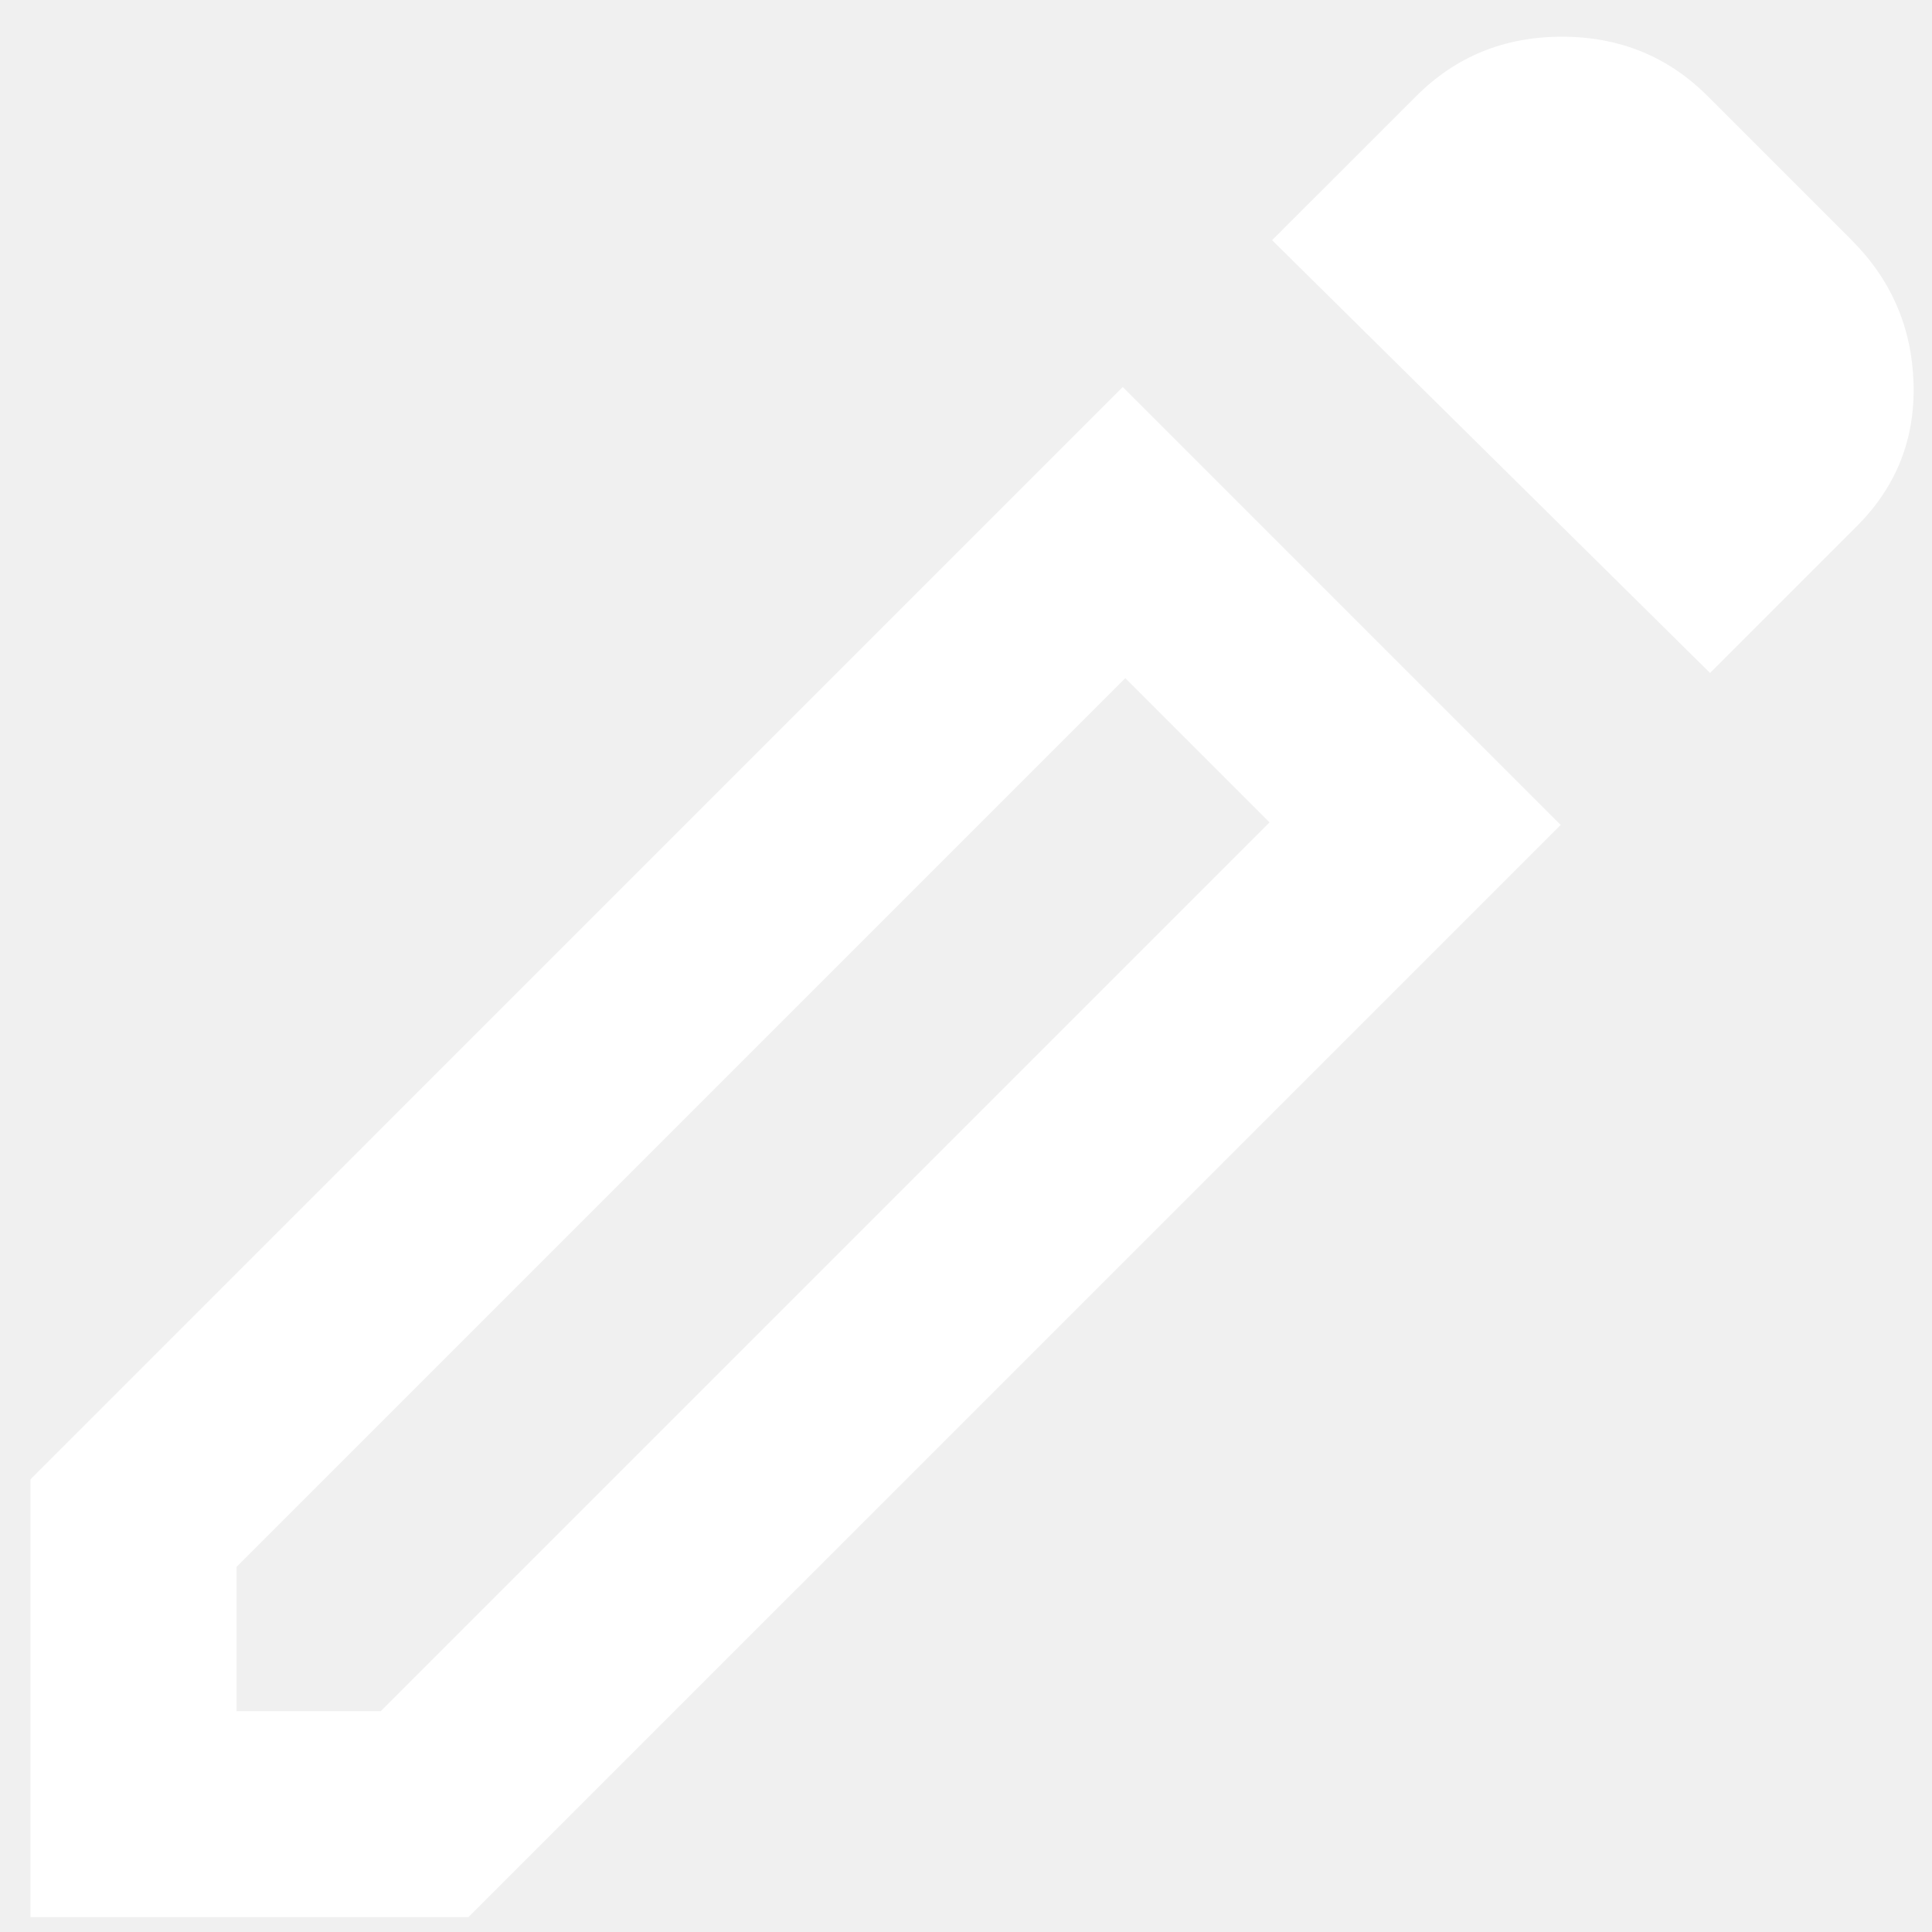
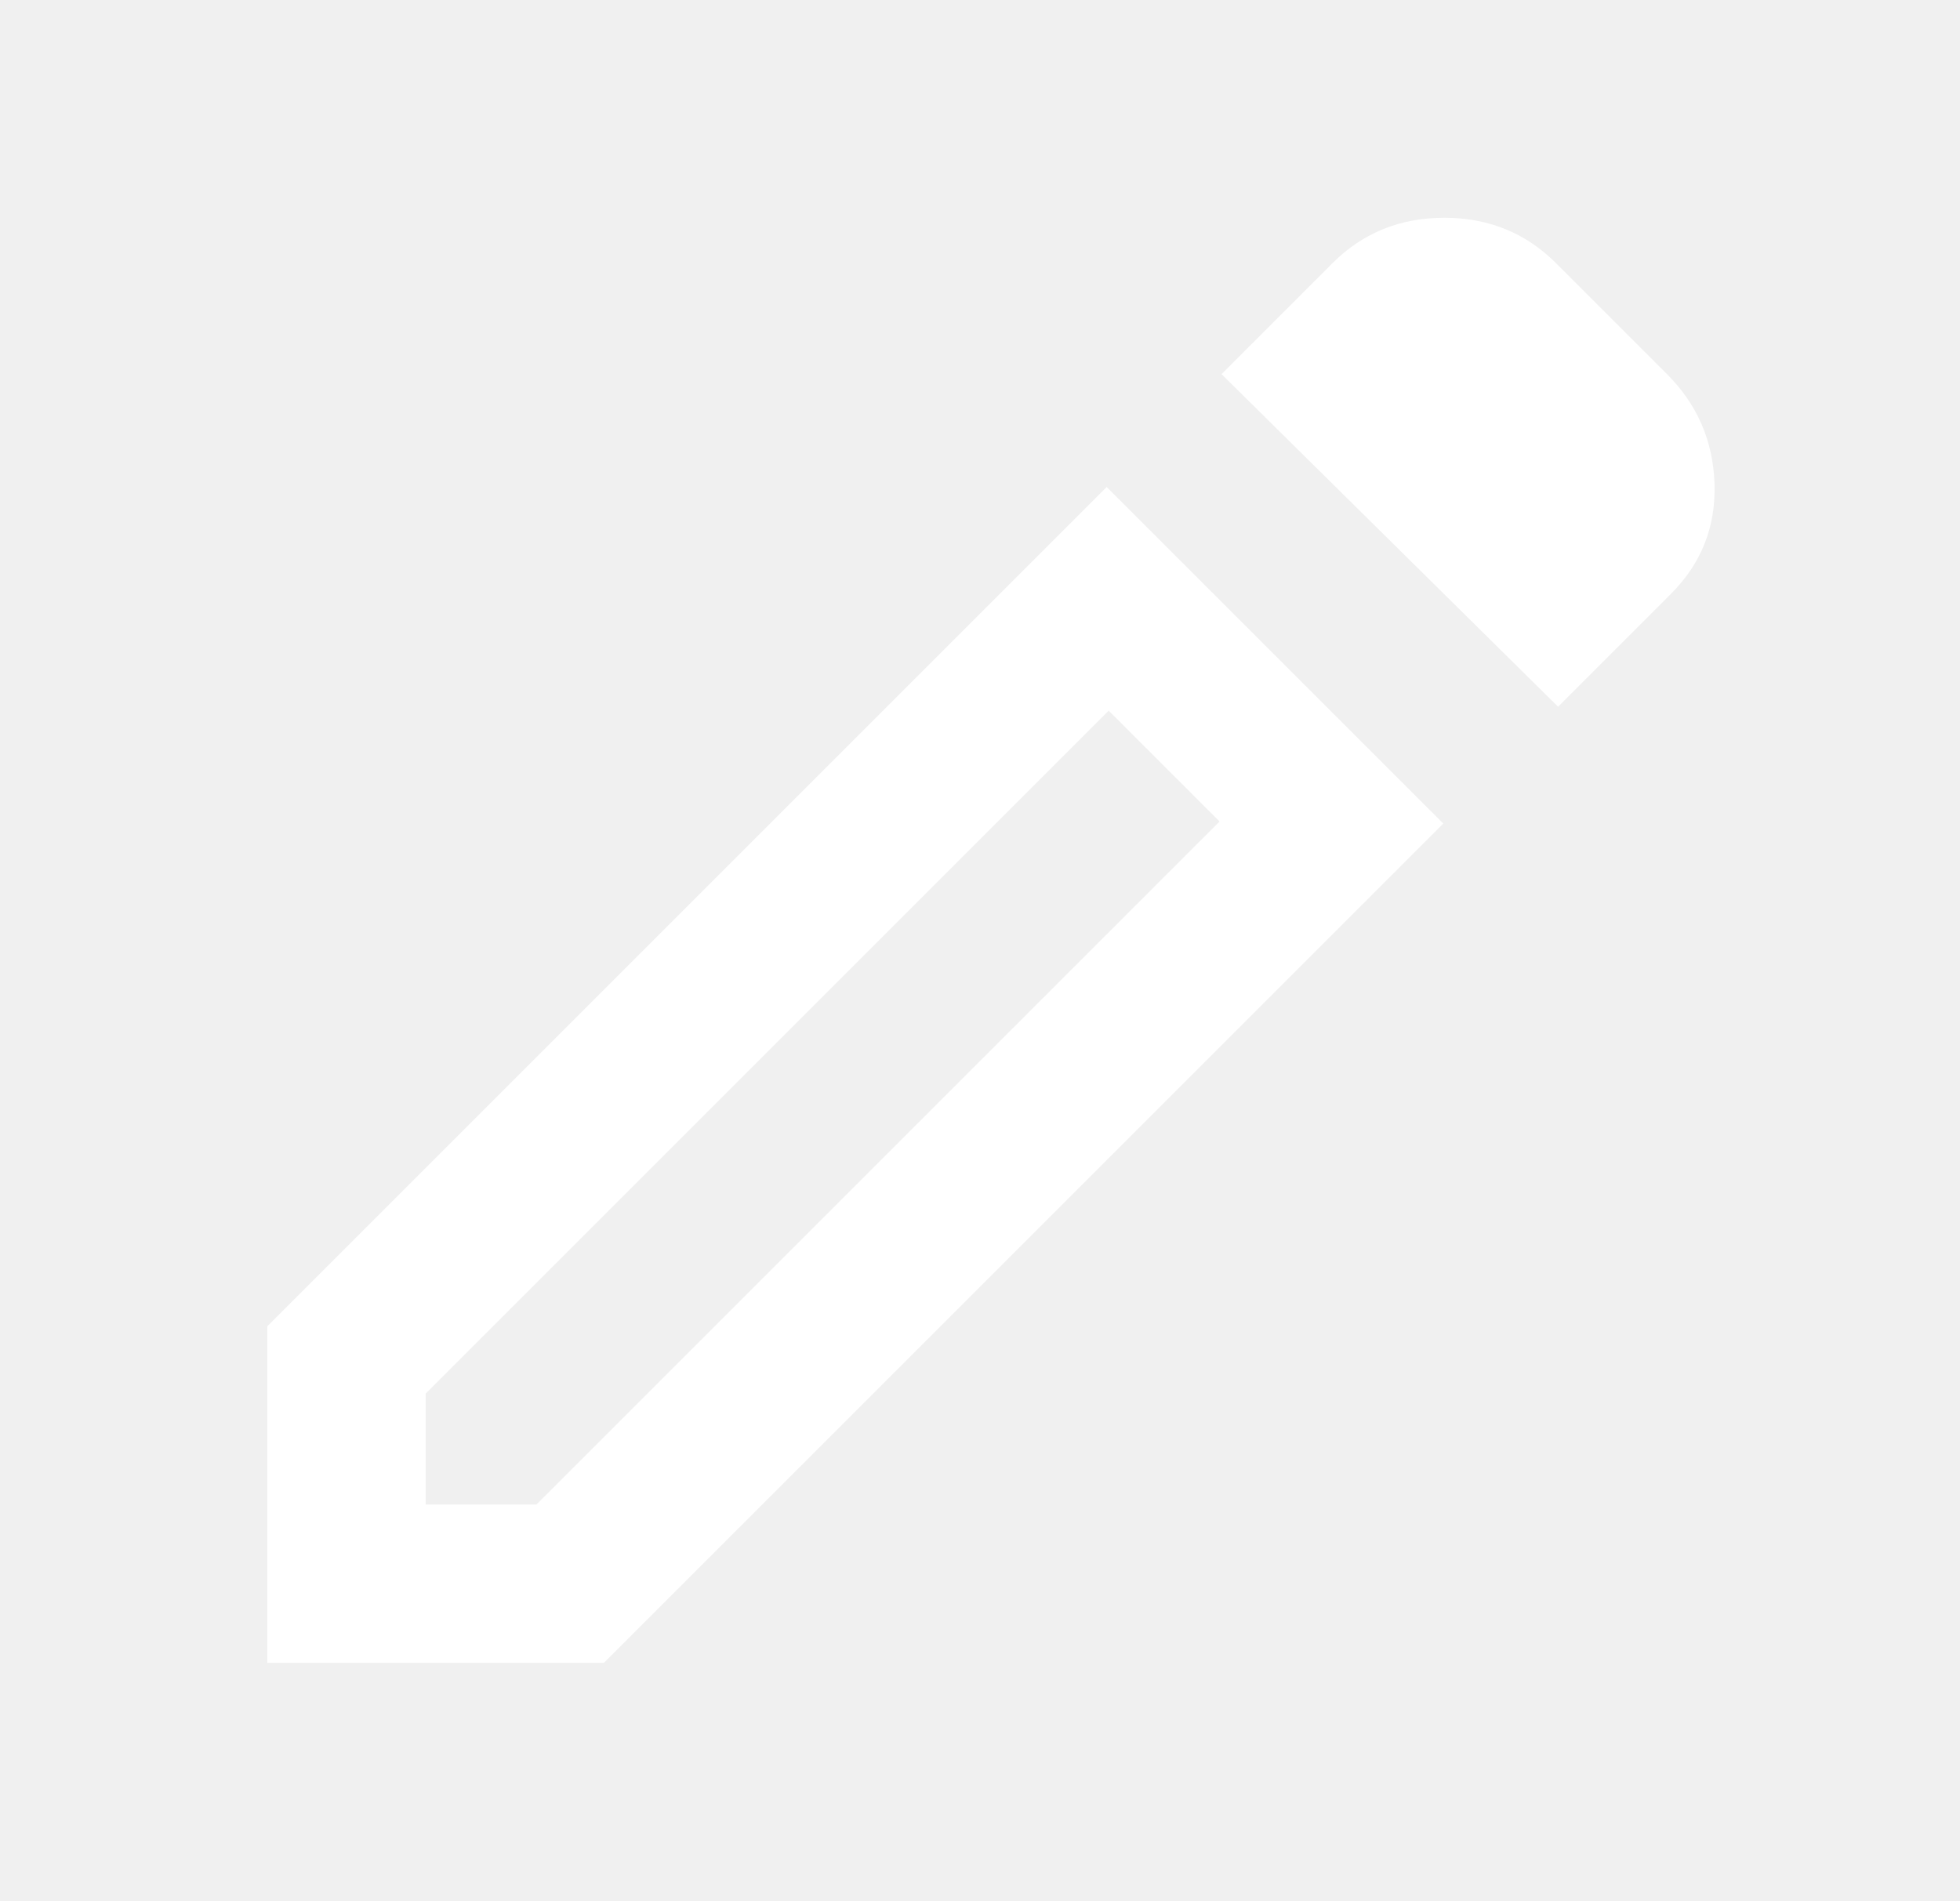
- <svg xmlns="http://www.w3.org/2000/svg" width="25" height="25" viewBox="0 0 25 25" fill="none">
-   <path d="M3.061 22.142H4.928L16.428 10.642L14.561 8.775L3.061 20.275V22.142ZM22.128 8.708L16.461 3.108L18.328 1.242C18.839 0.731 19.467 0.475 20.211 0.475C20.956 0.475 21.583 0.731 22.095 1.242L23.961 3.108C24.472 3.62 24.739 4.236 24.761 4.958C24.783 5.681 24.539 6.297 24.028 6.808L22.128 8.708ZM20.195 10.675L6.061 24.808H0.395V19.142L14.528 5.008L20.195 10.675Z" fill="white" />
+ <svg xmlns="http://www.w3.org/2000/svg" width="33" height="32" viewBox="0 0 33 32" fill="none">
+   <mask id="mask0_104272_5271" style="mask-type:alpha" maskUnits="userSpaceOnUse" x="0" y="0" width="33" height="32">
+     <rect x="0.5" width="32" height="32" fill="#D9D9D9" />
+   </mask>
+   <g mask="url(#mask0_104272_5271)">
+     <path d="M7.167 25.333H9.033L20.533 13.833L18.667 11.966L7.167 23.466V25.333ZM26.233 11.9L20.567 6.3L22.433 4.433C22.944 3.922 23.572 3.667 24.317 3.667C25.061 3.667 25.689 3.922 26.2 4.433L28.067 6.3C28.578 6.811 28.844 7.428 28.867 8.15C28.889 8.872 28.644 9.489 28.133 10L26.233 11.9ZM24.3 13.867L10.167 28H4.5V22.333L18.633 8.2L24.3 13.867Z" fill="white" />
+   </g>
</svg>
